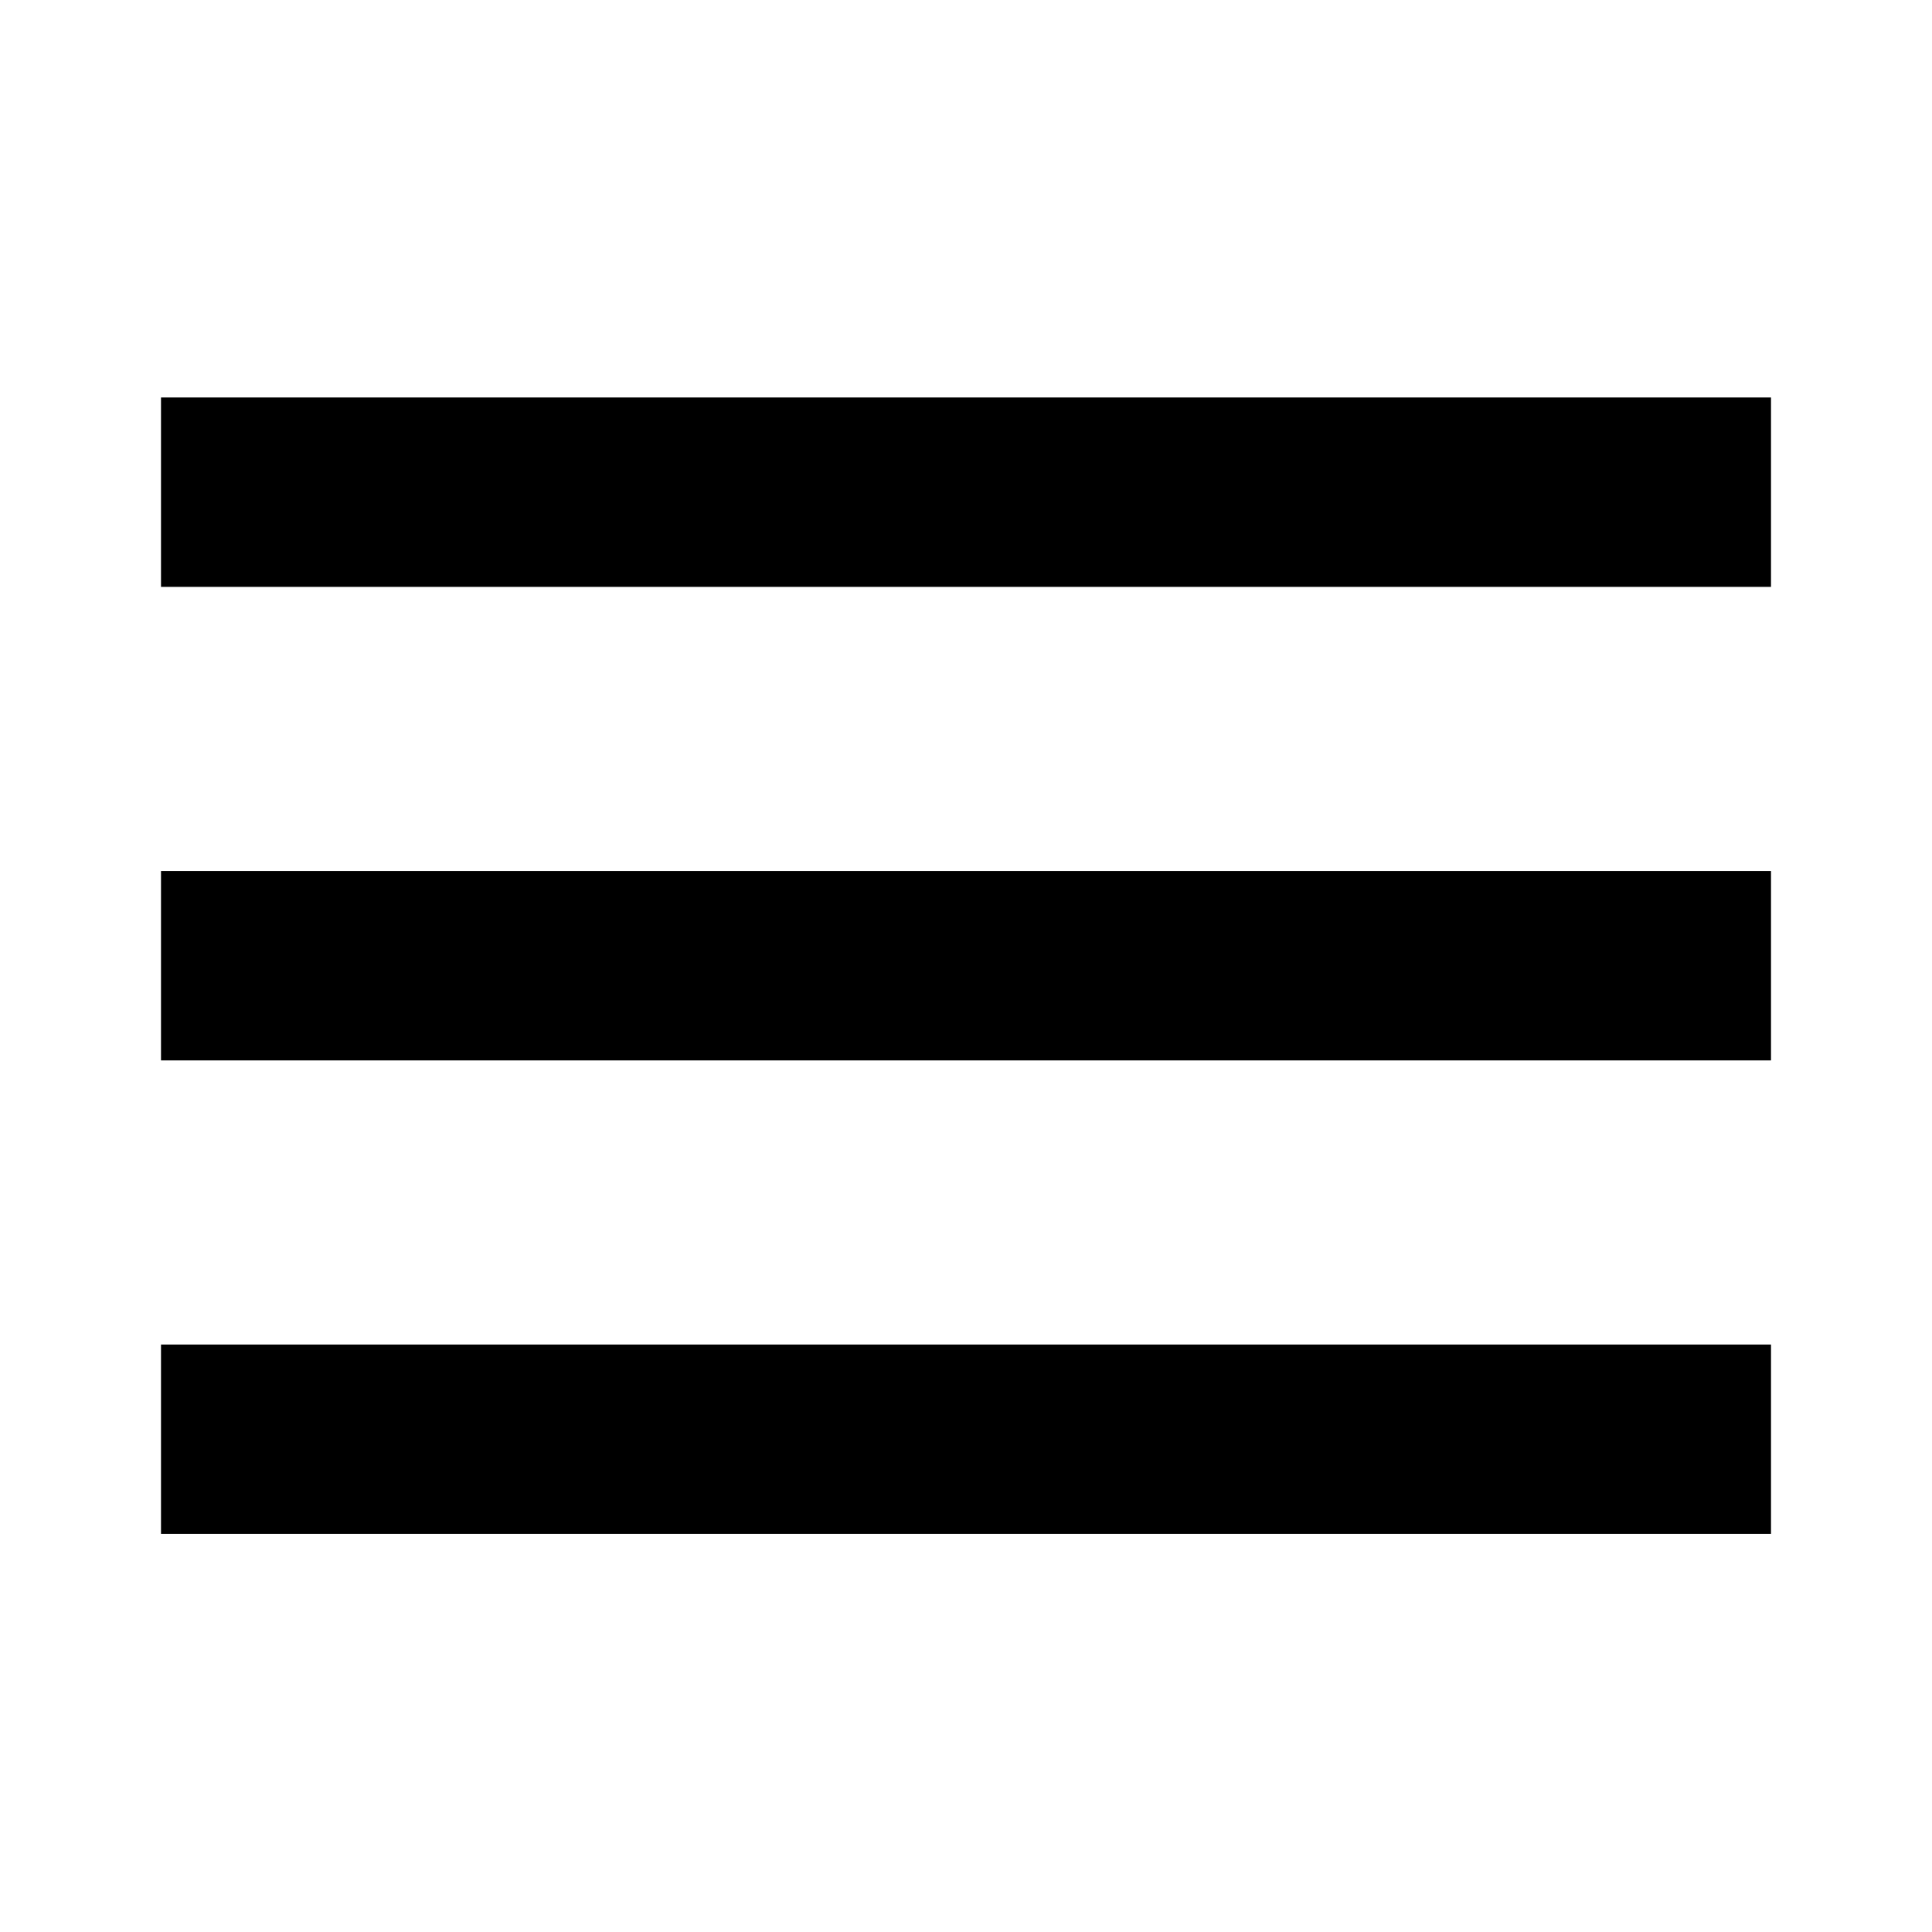
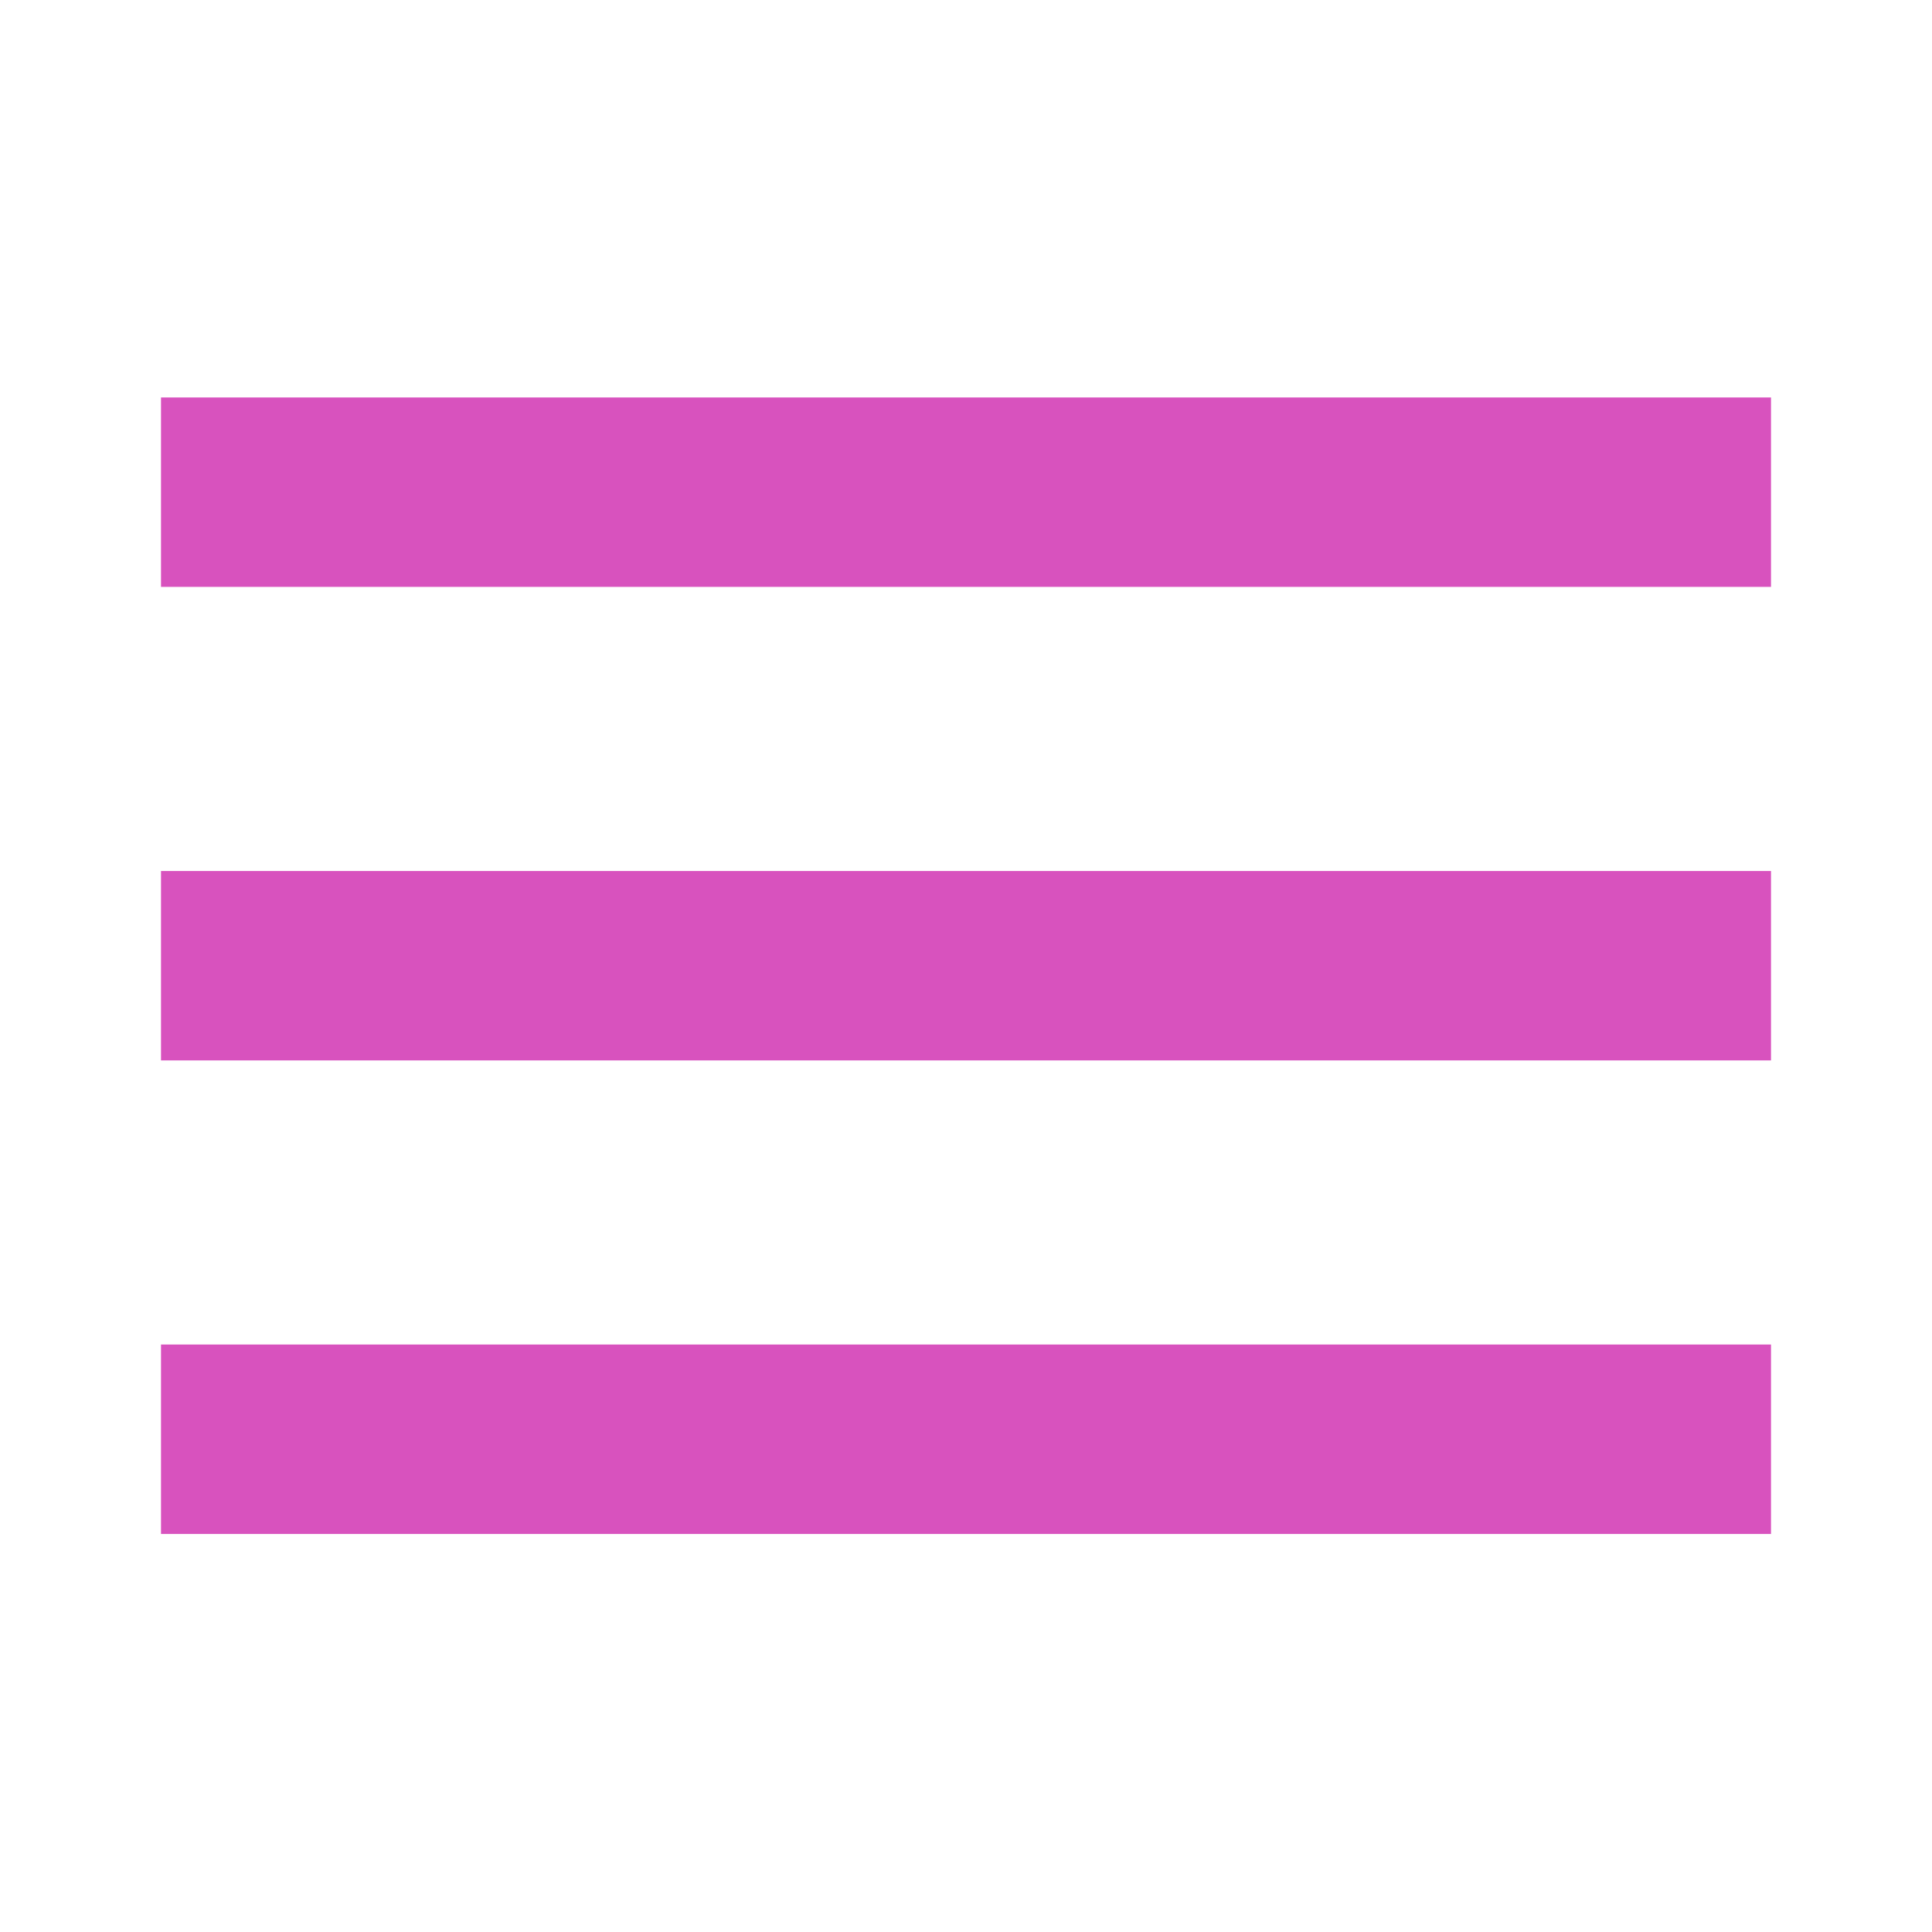
<svg xmlns="http://www.w3.org/2000/svg" viewBox="0 0 24 24">
-   <g transform="matrix(0.01041667 0 0 0.01041667 2 2)">
+   <g fill="#D852BE" transform="matrix(0.01041667 0 0 0.01041667 2 2)">
    <path d="M1920 1411.412v225.882H0v-225.882h1920Zm0-564.706v225.882H0V846.706h1920ZM1920 282v225.882H0V282h1920Z" fill-rule="evenodd" />
  </g>
</svg>
